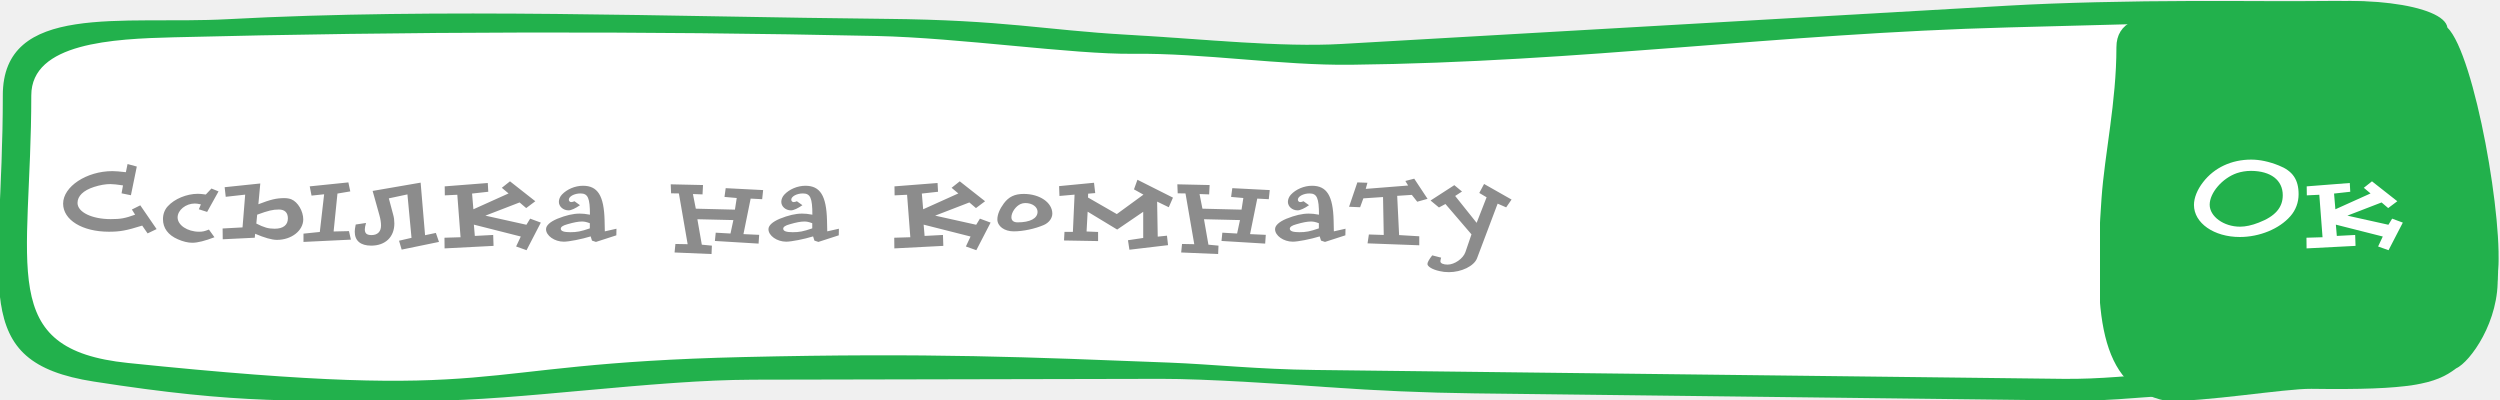
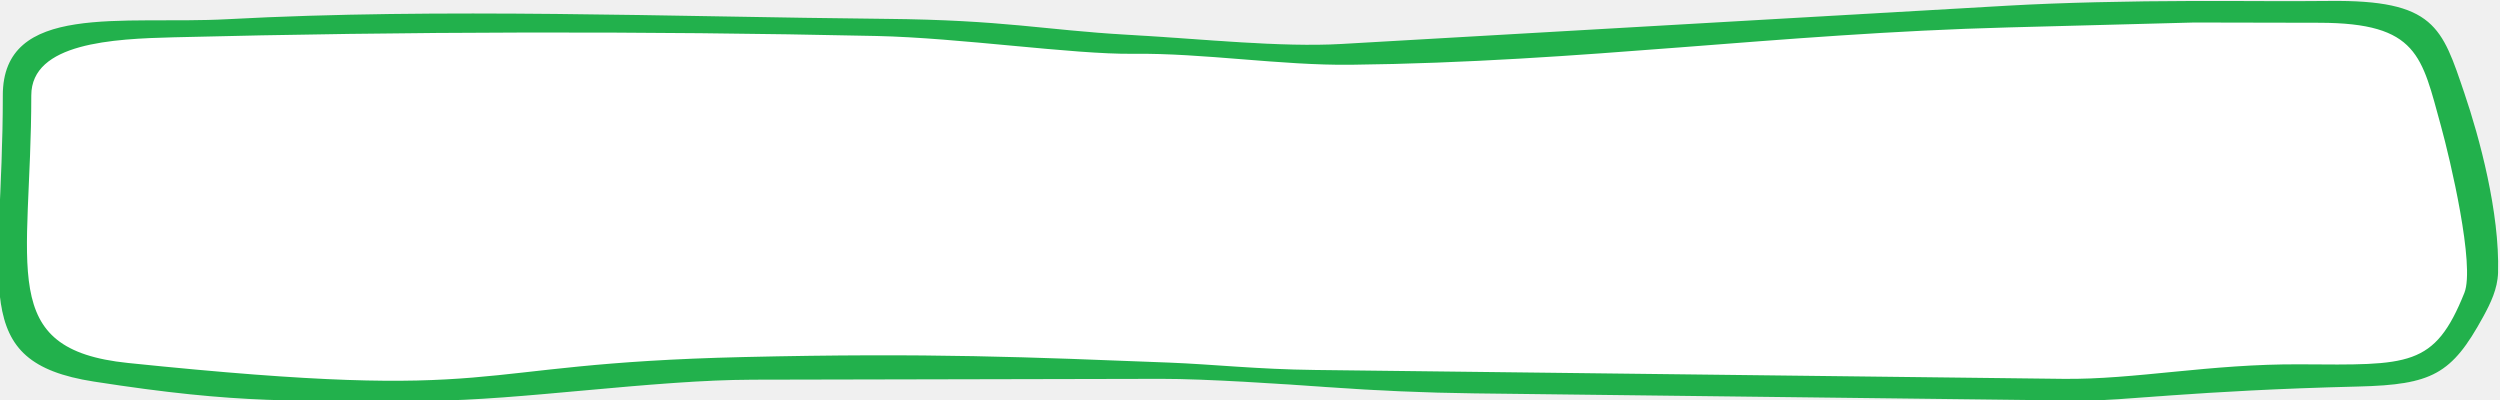
<svg xmlns="http://www.w3.org/2000/svg" width="250" height="40" viewBox="0 0 250 40" fill="none">
  <g clip-path="url(#clip0)">
    <path fill-rule="evenodd" clip-rule="evenodd" d="M134.061 4.867L88.544 1.883C67.491 2.327 46.439 2.772 25.387 3.216C14.685 3.442 0.279 0.594 0.279 9.883C0.279 28.822 -3.296 36.172 9.39 38.104C36.349 42.207 49.001 38.828 74.298 37.976L116.033 37.831C124.945 37.831 135.121 39.265 146.395 39.264L208.068 39.981C215.928 39.981 224.434 38.523 234.683 38.583C239.928 38.614 243.015 38.326 245.405 35.926C247.1 34.224 249.814 29.639 249.814 27.082C249.814 22.411 246.013 5.744 242.935 2.875C235.147 -4.386 147.701 4.867 134.061 4.867Z" fill="white" />
    <path fill-rule="evenodd" clip-rule="evenodd" d="M231.951 2.277C241.83 2.297 242.167 5.628 244.098 12.608C245.013 15.917 247.524 26.576 246.438 29.287C243.446 36.748 240.897 36.502 230.054 36.433C220.965 36.375 213.535 37.97 206.315 37.885L131.516 36.997C125.661 36.928 121.327 36.43 116.877 36.258C102.941 35.719 93.055 35.27 74.339 35.705C45.266 36.379 51.669 40.311 12.791 36.296C-0.423 34.931 3.129 26.847 3.129 9.543C3.129 4.275 11.299 3.882 17.371 3.73C40.749 3.144 64.177 3.087 87.66 3.599C95.981 3.78 107.272 5.45 113.313 5.38C120.337 5.297 128.063 6.555 135.088 6.476C158.328 6.212 177.689 3.354 200.834 2.742L219.413 2.251L231.951 2.277ZM208.214 40.065C212.092 40.111 219.396 39.053 235.807 38.653C243.203 38.474 245.173 37.435 248.312 31.692C249.053 30.336 249.761 28.879 249.807 27.266C249.975 21.24 247.943 13.742 246.438 9.318C244.194 2.719 243.479 -0.032 232.9 0.096C228.877 0.145 224.247 0.086 219.452 0.097C212.936 0.112 206.16 0.258 200.708 0.571L134.147 4.397C128.067 4.746 120.408 3.902 112.817 3.477C104.385 3.004 100.557 2 88.543 1.885C67.169 1.681 44.082 0.772 22.76 1.919C12.204 2.488 0.28 0.183 0.28 9.543C0.28 28.788 -3.295 36.186 9.402 38.16C24.232 40.466 29.389 40.065 43.007 40.065C51.666 40.065 65.274 37.992 75.304 37.971L116.116 37.885C120.555 37.876 128.396 38.403 132.829 38.72C137.63 39.063 142.487 39.279 147.448 39.338L208.214 40.065Z" fill="#22B14C" />
-     <g clip-path="url(#clip1)">
-       <path fill-rule="evenodd" clip-rule="evenodd" d="M211.642 4.73C211.642 10.202 210.472 15.31 210.151 19.853C209.365 30.981 209.774 38.718 216.598 40.084C220.357 40.224 228.536 38.846 231.142 38.883C241.064 39.026 243.555 38.408 245.605 36.843C247.019 36.198 249.989 32.097 249.758 27.49C250.454 22.614 247.504 5.477 244.74 2.756C244.434 0.474 235.608 -0.791 227.373 0.816C220.798 2.098 211.642 -0.367 211.642 4.73Z" fill="#22B14C" />
-       <path d="M229.86 19.428C229.86 17.952 229.26 17.088 227.88 16.548C226.896 16.152 225.96 15.96 225.12 15.96C223.152 15.96 221.424 16.764 220.308 18.216C219.72 18.972 219.396 19.788 219.396 20.496C219.396 22.308 221.4 23.7 223.98 23.7C225.96 23.7 227.94 22.884 229.044 21.612C229.572 21.012 229.86 20.244 229.86 19.428ZM228.276 19.524C228.276 20.76 227.508 21.636 225.876 22.26C225.18 22.536 224.544 22.668 224.004 22.668C222.372 22.668 220.968 21.648 220.968 20.472C220.968 19.284 222.228 17.82 223.68 17.316C224.112 17.172 224.592 17.088 225.108 17.088C227.076 17.1 228.276 18.012 228.276 19.524ZM240.282 22.26L239.214 21.864L238.842 22.476L234.738 21.564L238.158 20.244L238.818 20.808L239.73 20.124L237.198 18.132L236.382 18.78L237.054 19.344L233.538 20.928L233.406 19.356L235.026 19.176L234.978 18.3L230.67 18.636L230.682 19.536L231.93 19.476L232.254 23.724L230.646 23.772L230.658 24.84L235.554 24.588L235.518 23.496L233.682 23.592L233.586 22.464L238.278 23.652L237.81 24.648L238.854 25.02L240.282 22.26Z" fill="white" />
-     </g>
-     <path d="M15.66 22.908L14.028 20.532L13.188 20.952L13.512 21.468C12.504 21.828 12.084 21.912 11.076 21.912C9.192 21.912 7.752 21.216 7.752 20.292C7.752 19.608 8.328 19.044 9.396 18.696C9.996 18.504 10.548 18.408 11.028 18.408C11.316 18.408 11.736 18.456 12.3 18.54L12.156 19.332L13.092 19.524L13.68 16.656L12.756 16.404L12.588 17.22C11.988 17.148 11.544 17.112 11.244 17.112C8.652 17.112 6.312 18.66 6.312 20.364C6.312 21.996 8.232 23.172 10.884 23.172C11.988 23.172 12.612 23.064 14.22 22.56L14.76 23.34L15.66 22.908ZM21.853 19.14L21.145 18.852L20.581 19.452C20.197 19.404 20.017 19.38 19.789 19.38C18.673 19.38 17.449 19.884 16.777 20.628C16.465 20.964 16.297 21.42 16.297 21.912C16.297 22.812 16.813 23.508 17.785 23.928C18.301 24.156 18.793 24.276 19.237 24.276C19.753 24.276 20.521 24.084 21.445 23.724L20.893 22.956C20.437 23.136 20.245 23.172 19.909 23.172C18.745 23.172 17.761 22.512 17.761 21.744C17.761 21.012 18.577 20.352 19.477 20.352C19.621 20.352 19.825 20.376 20.089 20.436L19.885 20.928L20.713 21.192L21.853 19.14ZM35.089 23.964L34.897 23.112L33.361 23.148L33.745 19.356L35.029 19.14L34.837 18.24L30.973 18.636L31.153 19.56L32.413 19.428L31.981 23.196L30.349 23.364V24.192L35.089 23.964ZM30.325 21.936C30.325 21.12 29.785 20.196 29.137 19.932C28.957 19.86 28.717 19.812 28.441 19.812C27.649 19.812 27.085 19.944 25.837 20.424L26.029 18.348L22.465 18.72L22.573 19.68L24.517 19.464L24.253 22.74L22.261 22.848L22.273 23.928L25.477 23.772L25.513 23.376C26.437 23.772 27.181 23.988 27.697 23.988C29.149 23.988 30.325 23.064 30.325 21.936ZM28.789 21.84C28.789 22.5 28.321 22.872 27.469 22.872C26.833 22.872 26.413 22.752 25.633 22.356L25.717 21.468C26.833 21.06 27.277 20.952 27.889 20.952C28.477 20.952 28.789 21.264 28.789 21.84ZM43.899 24.192L43.587 23.292L42.507 23.52L42.063 18.264L37.263 19.092L37.947 21.54C38.055 21.924 38.103 22.272 38.103 22.56C38.103 23.16 37.755 23.508 37.155 23.508C36.675 23.508 36.483 23.34 36.483 22.932C36.483 22.788 36.519 22.572 36.603 22.296L35.571 22.452C35.499 22.8 35.475 22.992 35.475 23.172C35.475 24.072 36.051 24.564 37.119 24.564C38.535 24.564 39.435 23.7 39.435 22.344C39.435 22.044 39.399 21.744 39.315 21.456L38.883 19.836L40.743 19.44L41.151 23.784L39.903 24.072L40.167 24.96L43.899 24.192ZM54.083 22.26L53.015 21.864L52.643 22.476L48.539 21.564L51.959 20.244L52.619 20.808L53.531 20.124L50.999 18.132L50.183 18.78L50.855 19.344L47.339 20.928L47.207 19.356L48.827 19.176L48.779 18.3L44.471 18.636L44.483 19.536L45.731 19.476L46.055 23.724L44.447 23.772L44.459 24.84L49.355 24.588L49.319 23.496L47.483 23.592L47.387 22.464L52.079 23.652L51.611 24.648L52.655 25.02L54.083 22.26ZM61.647 22.872L60.483 23.136L60.459 22.044C60.399 19.572 59.775 18.576 58.299 18.576C57.507 18.576 56.691 18.924 56.187 19.464C55.995 19.668 55.887 19.944 55.887 20.184C55.887 20.652 56.319 21.036 56.859 21.036C57.123 21.036 57.555 20.832 57.999 20.52L57.447 20.124C57.327 20.184 57.207 20.208 57.111 20.208C56.991 20.208 56.883 20.1 56.883 19.968C56.883 19.644 57.435 19.344 58.047 19.344C58.791 19.344 58.995 19.8 58.995 21.468C58.515 21.384 58.299 21.36 57.963 21.36C57.315 21.36 56.595 21.528 55.731 21.876C54.999 22.188 54.603 22.548 54.603 22.92C54.603 23.568 55.455 24.168 56.379 24.168C56.895 24.168 58.179 23.916 59.067 23.64L59.199 24.06L59.595 24.192L61.635 23.532L61.647 22.872ZM58.983 22.836C58.083 23.148 57.687 23.22 57.027 23.22C56.391 23.22 56.079 23.112 56.079 22.872C56.079 22.692 56.283 22.548 56.727 22.428C57.375 22.236 57.843 22.152 58.191 22.152C58.443 22.152 58.611 22.188 58.983 22.32V22.836ZM76.313 19.008L72.569 18.816L72.449 19.692L73.673 19.8L73.493 20.964L69.581 20.868L69.293 19.404L70.253 19.44L70.301 18.504L67.073 18.432L67.109 19.332L67.889 19.344L68.765 24.42L67.541 24.396L67.457 25.248L71.153 25.404L71.189 24.564L70.181 24.468L69.737 21.924L73.337 22.008L73.049 23.352L71.573 23.268L71.489 24.096L75.857 24.36L75.917 23.484L74.345 23.412L75.065 19.86L76.217 19.92L76.313 19.008ZM83.889 22.872L82.725 23.136L82.701 22.044C82.641 19.572 82.017 18.576 80.541 18.576C79.749 18.576 78.933 18.924 78.43 19.464C78.237 19.668 78.129 19.944 78.129 20.184C78.129 20.652 78.561 21.036 79.102 21.036C79.365 21.036 79.797 20.832 80.242 20.52L79.689 20.124C79.57 20.184 79.45 20.208 79.353 20.208C79.234 20.208 79.126 20.1 79.126 19.968C79.126 19.644 79.677 19.344 80.29 19.344C81.034 19.344 81.237 19.8 81.237 21.468C80.757 21.384 80.541 21.36 80.206 21.36C79.558 21.36 78.838 21.528 77.974 21.876C77.242 22.188 76.846 22.548 76.846 22.92C76.846 23.568 77.698 24.168 78.621 24.168C79.138 24.168 80.421 23.916 81.309 23.64L81.442 24.06L81.838 24.192L83.877 23.532L83.889 22.872ZM81.225 22.836C80.326 23.148 79.93 23.22 79.269 23.22C78.633 23.22 78.322 23.112 78.322 22.872C78.322 22.692 78.525 22.548 78.969 22.428C79.618 22.236 80.085 22.152 80.433 22.152C80.686 22.152 80.853 22.188 81.225 22.32V22.836ZM99.06 22.26L97.992 21.864L97.62 22.476L93.516 21.564L96.936 20.244L97.596 20.808L98.508 20.124L95.976 18.132L95.16 18.78L95.832 19.344L92.316 20.928L92.184 19.356L93.804 19.176L93.756 18.3L89.448 18.636L89.46 19.536L90.708 19.476L91.032 23.724L89.424 23.772L89.436 24.84L94.332 24.588L94.296 23.496L92.46 23.592L92.364 22.464L97.056 23.652L96.588 24.648L97.632 25.02L99.06 22.26ZM105.232 21.36C105.232 20.256 103.972 19.392 102.376 19.392C101.464 19.392 100.876 19.68 100.384 20.34C99.964 20.904 99.736 21.468 99.736 21.936C99.736 22.62 100.432 23.136 101.368 23.136C102.304 23.136 103.492 22.884 104.38 22.5C104.896 22.272 105.232 21.828 105.232 21.36ZM103.756 21.18C103.756 21.84 103.012 22.236 101.764 22.236C101.356 22.236 101.14 22.056 101.14 21.72C101.14 21.24 101.572 20.616 102.064 20.4C102.208 20.34 102.364 20.304 102.532 20.304C103.228 20.304 103.756 20.688 103.756 21.18ZM117.297 19.764L113.745 17.976L113.397 18.936L114.345 19.464L111.681 21.408L108.801 19.752L108.813 19.368L109.521 19.308L109.401 18.276L105.909 18.612L105.945 19.596L107.457 19.464L107.289 23.184H106.449L106.401 24.048L109.809 24.108V23.196L108.657 23.148L108.765 21.168L111.717 22.956L114.321 21.18V23.796L112.797 24.024L112.941 24.972L116.805 24.516L116.697 23.568L115.773 23.664L115.713 20.16L116.877 20.724L117.297 19.764ZM126.974 19.008L123.23 18.816L123.11 19.692L124.334 19.8L124.154 20.964L120.242 20.868L119.954 19.404L120.914 19.44L120.962 18.504L117.734 18.432L117.77 19.332L118.55 19.344L119.426 24.42L118.202 24.396L118.118 25.248L121.814 25.404L121.85 24.564L120.842 24.468L120.398 21.924L123.998 22.008L123.71 23.352L122.234 23.268L122.15 24.096L126.518 24.36L126.578 23.484L125.006 23.412L125.726 19.86L126.878 19.92L126.974 19.008ZM134.55 22.872L133.386 23.136L133.362 22.044C133.302 19.572 132.678 18.576 131.202 18.576C130.41 18.576 129.594 18.924 129.09 19.464C128.898 19.668 128.79 19.944 128.79 20.184C128.79 20.652 129.222 21.036 129.762 21.036C130.026 21.036 130.458 20.832 130.902 20.52L130.35 20.124C130.23 20.184 130.11 20.208 130.014 20.208C129.894 20.208 129.786 20.1 129.786 19.968C129.786 19.644 130.338 19.344 130.95 19.344C131.694 19.344 131.898 19.8 131.898 21.468C131.418 21.384 131.202 21.36 130.866 21.36C130.218 21.36 129.498 21.528 128.634 21.876C127.902 22.188 127.506 22.548 127.506 22.92C127.506 23.568 128.358 24.168 129.282 24.168C129.798 24.168 131.082 23.916 131.97 23.64L132.102 24.06L132.498 24.192L134.538 23.532L134.55 22.872ZM131.886 22.836C130.986 23.148 130.59 23.22 129.93 23.22C129.294 23.22 128.982 23.112 128.982 22.872C128.982 22.692 129.186 22.548 129.63 22.428C130.278 22.236 130.746 22.152 131.094 22.152C131.346 22.152 131.514 22.188 131.886 22.32V22.836ZM142.755 19.884L141.423 17.868L140.535 18.096L140.811 18.552L136.575 18.888L136.743 18.276L135.735 18.24L134.907 20.676L136.011 20.724L136.335 19.836L138.303 19.704L138.375 23.496L136.887 23.448L136.755 24.336L141.927 24.528V23.628L139.911 23.508L139.719 19.584L141.183 19.488L141.723 20.172L142.755 19.884ZM151.156 19.956L148.408 18.396L147.928 19.296L148.66 19.728L147.664 22.284L145.516 19.596L146.2 19.152L145.432 18.516L143.056 20.052L143.896 20.748L144.544 20.4L147.148 23.436L146.536 25.224C146.308 25.86 145.456 26.46 144.76 26.46C144.328 26.46 144.04 26.328 144.04 26.136C144.04 26.052 144.064 25.932 144.112 25.764L143.224 25.536C142.912 25.932 142.744 26.232 142.744 26.4C142.744 26.652 143.236 26.952 143.944 27.108C144.244 27.18 144.556 27.216 144.88 27.216C146.152 27.216 147.4 26.604 147.7 25.836L149.764 20.364L150.616 20.736L151.156 19.956Z" fill="#8C8C8C" />
  </g>
  <defs>
    <clipPath id="clip0">
      <rect width="250" height="40" fill="white" />
    </clipPath>
-     <clipPath id="clip1">
-       <rect width="40" height="40" fill="white" transform="translate(210)" />
-     </clipPath>
  </defs>
</svg>
